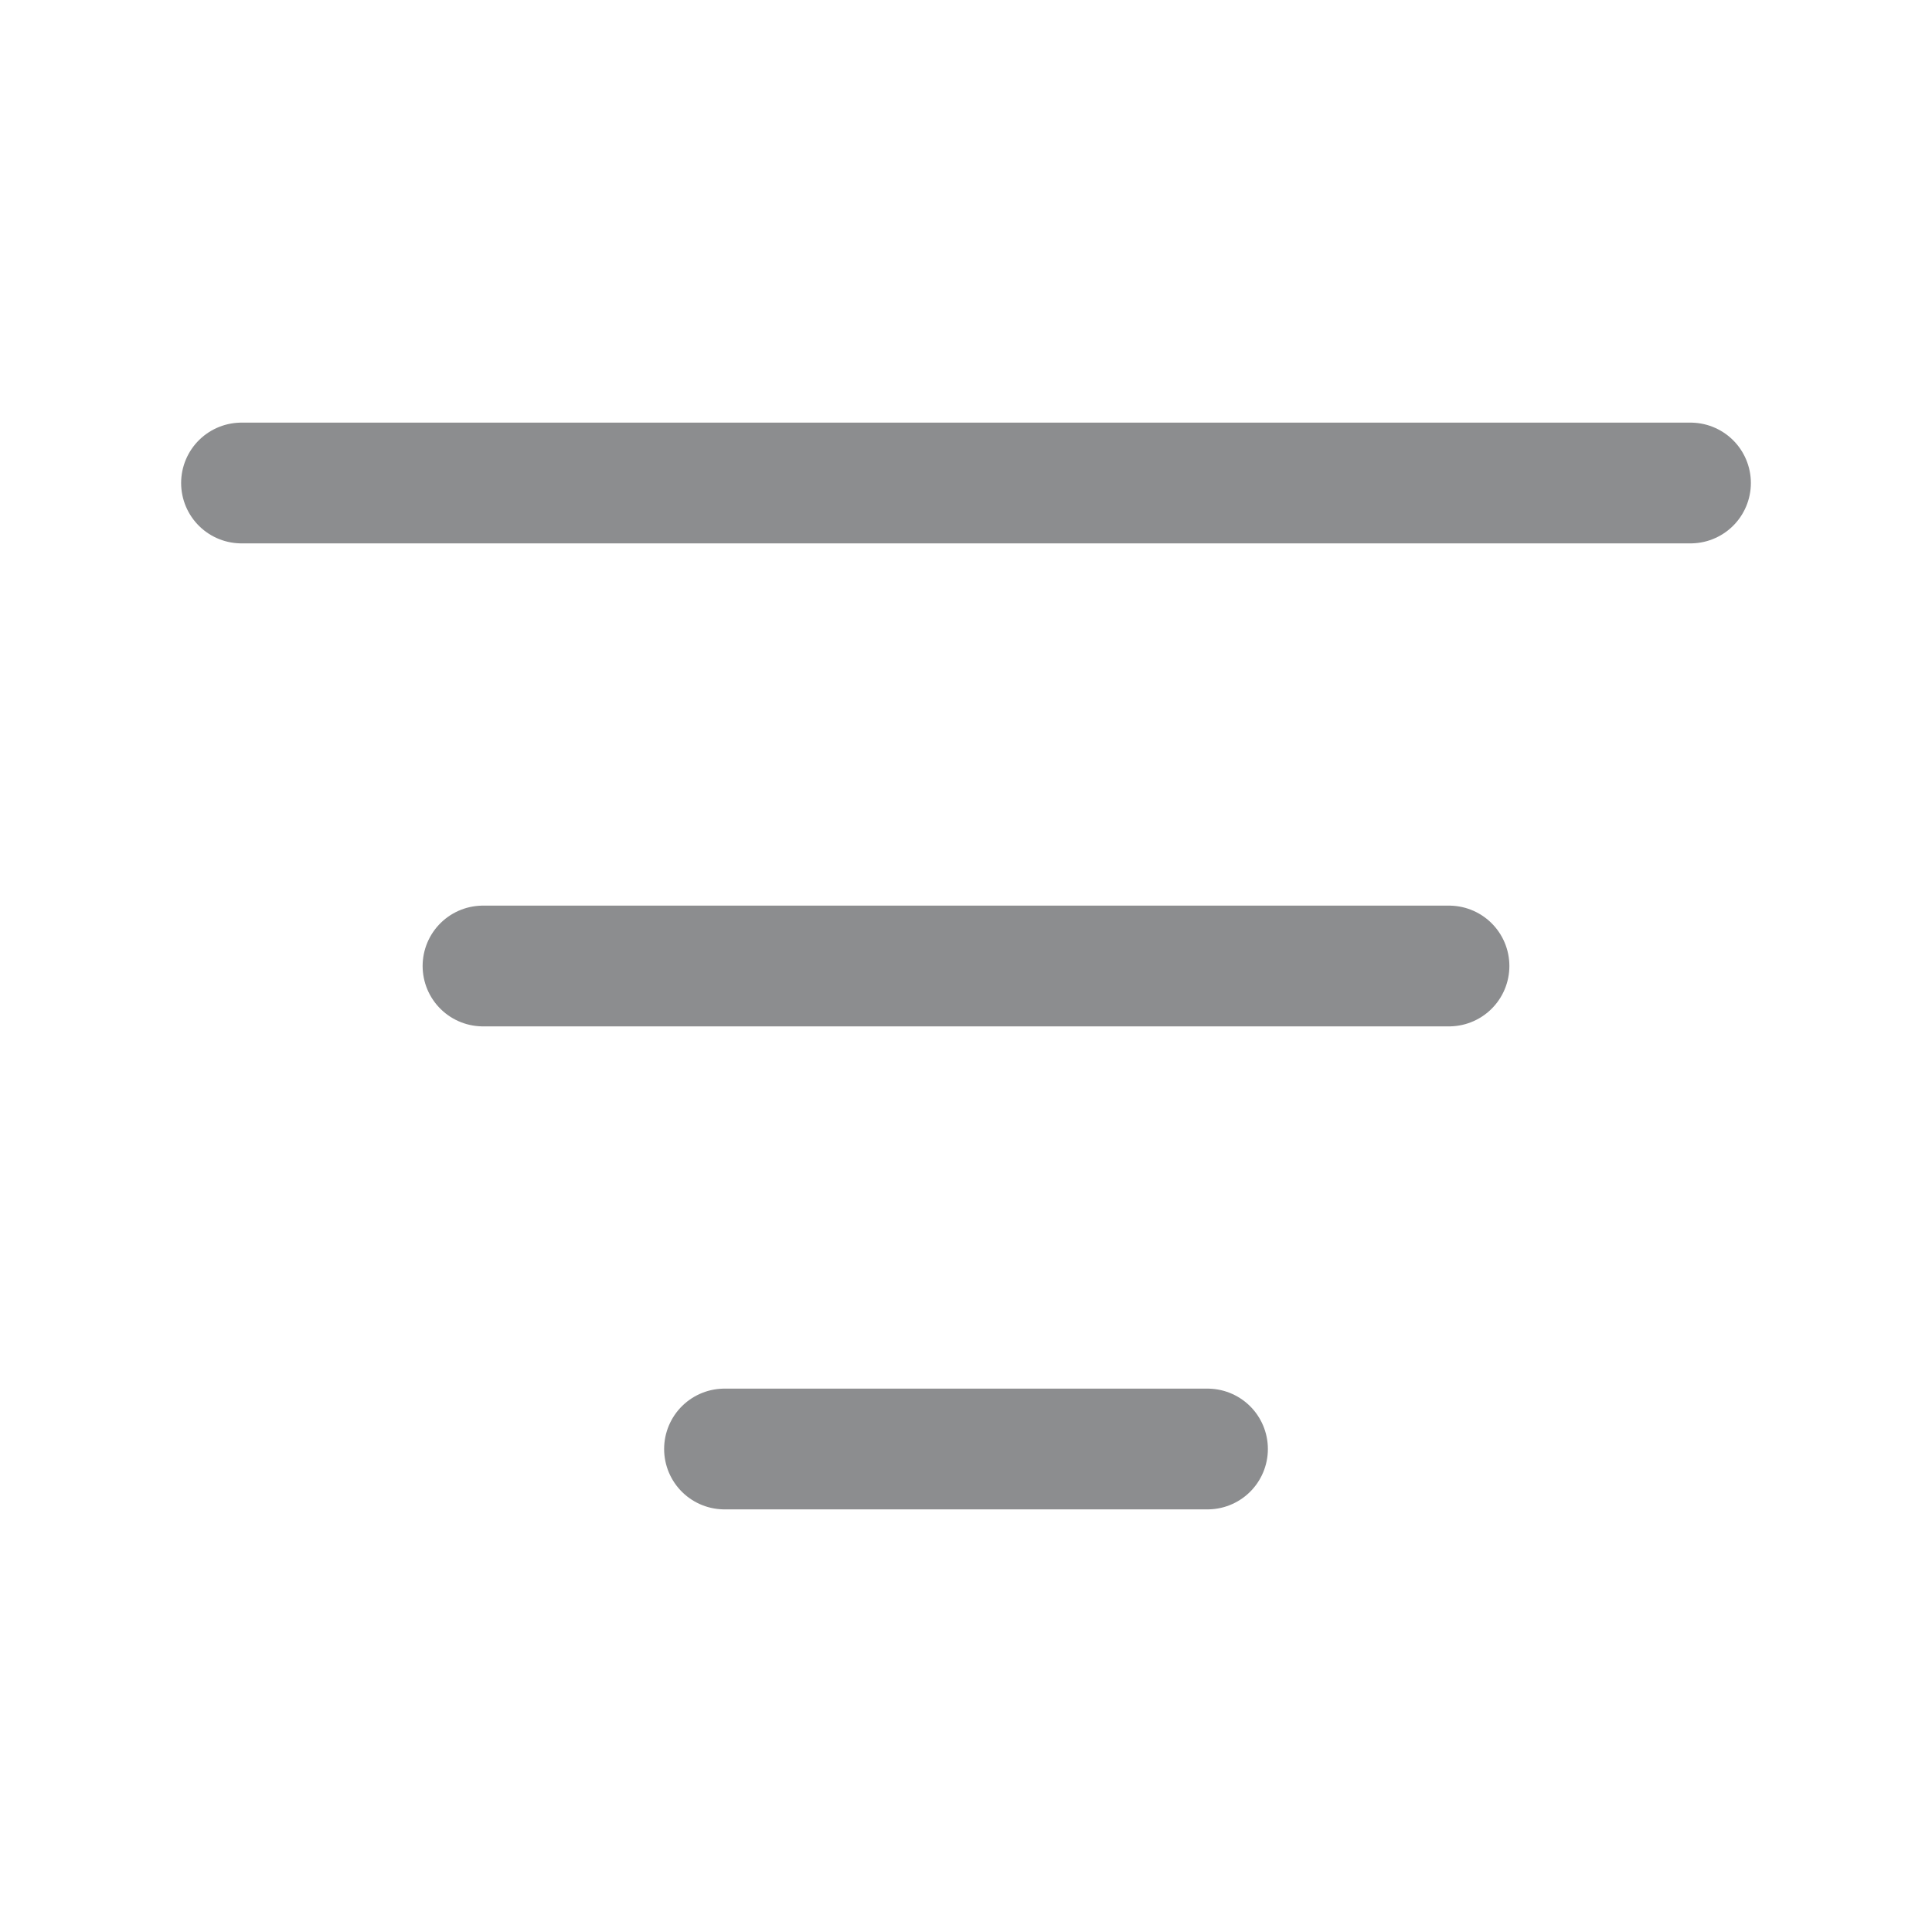
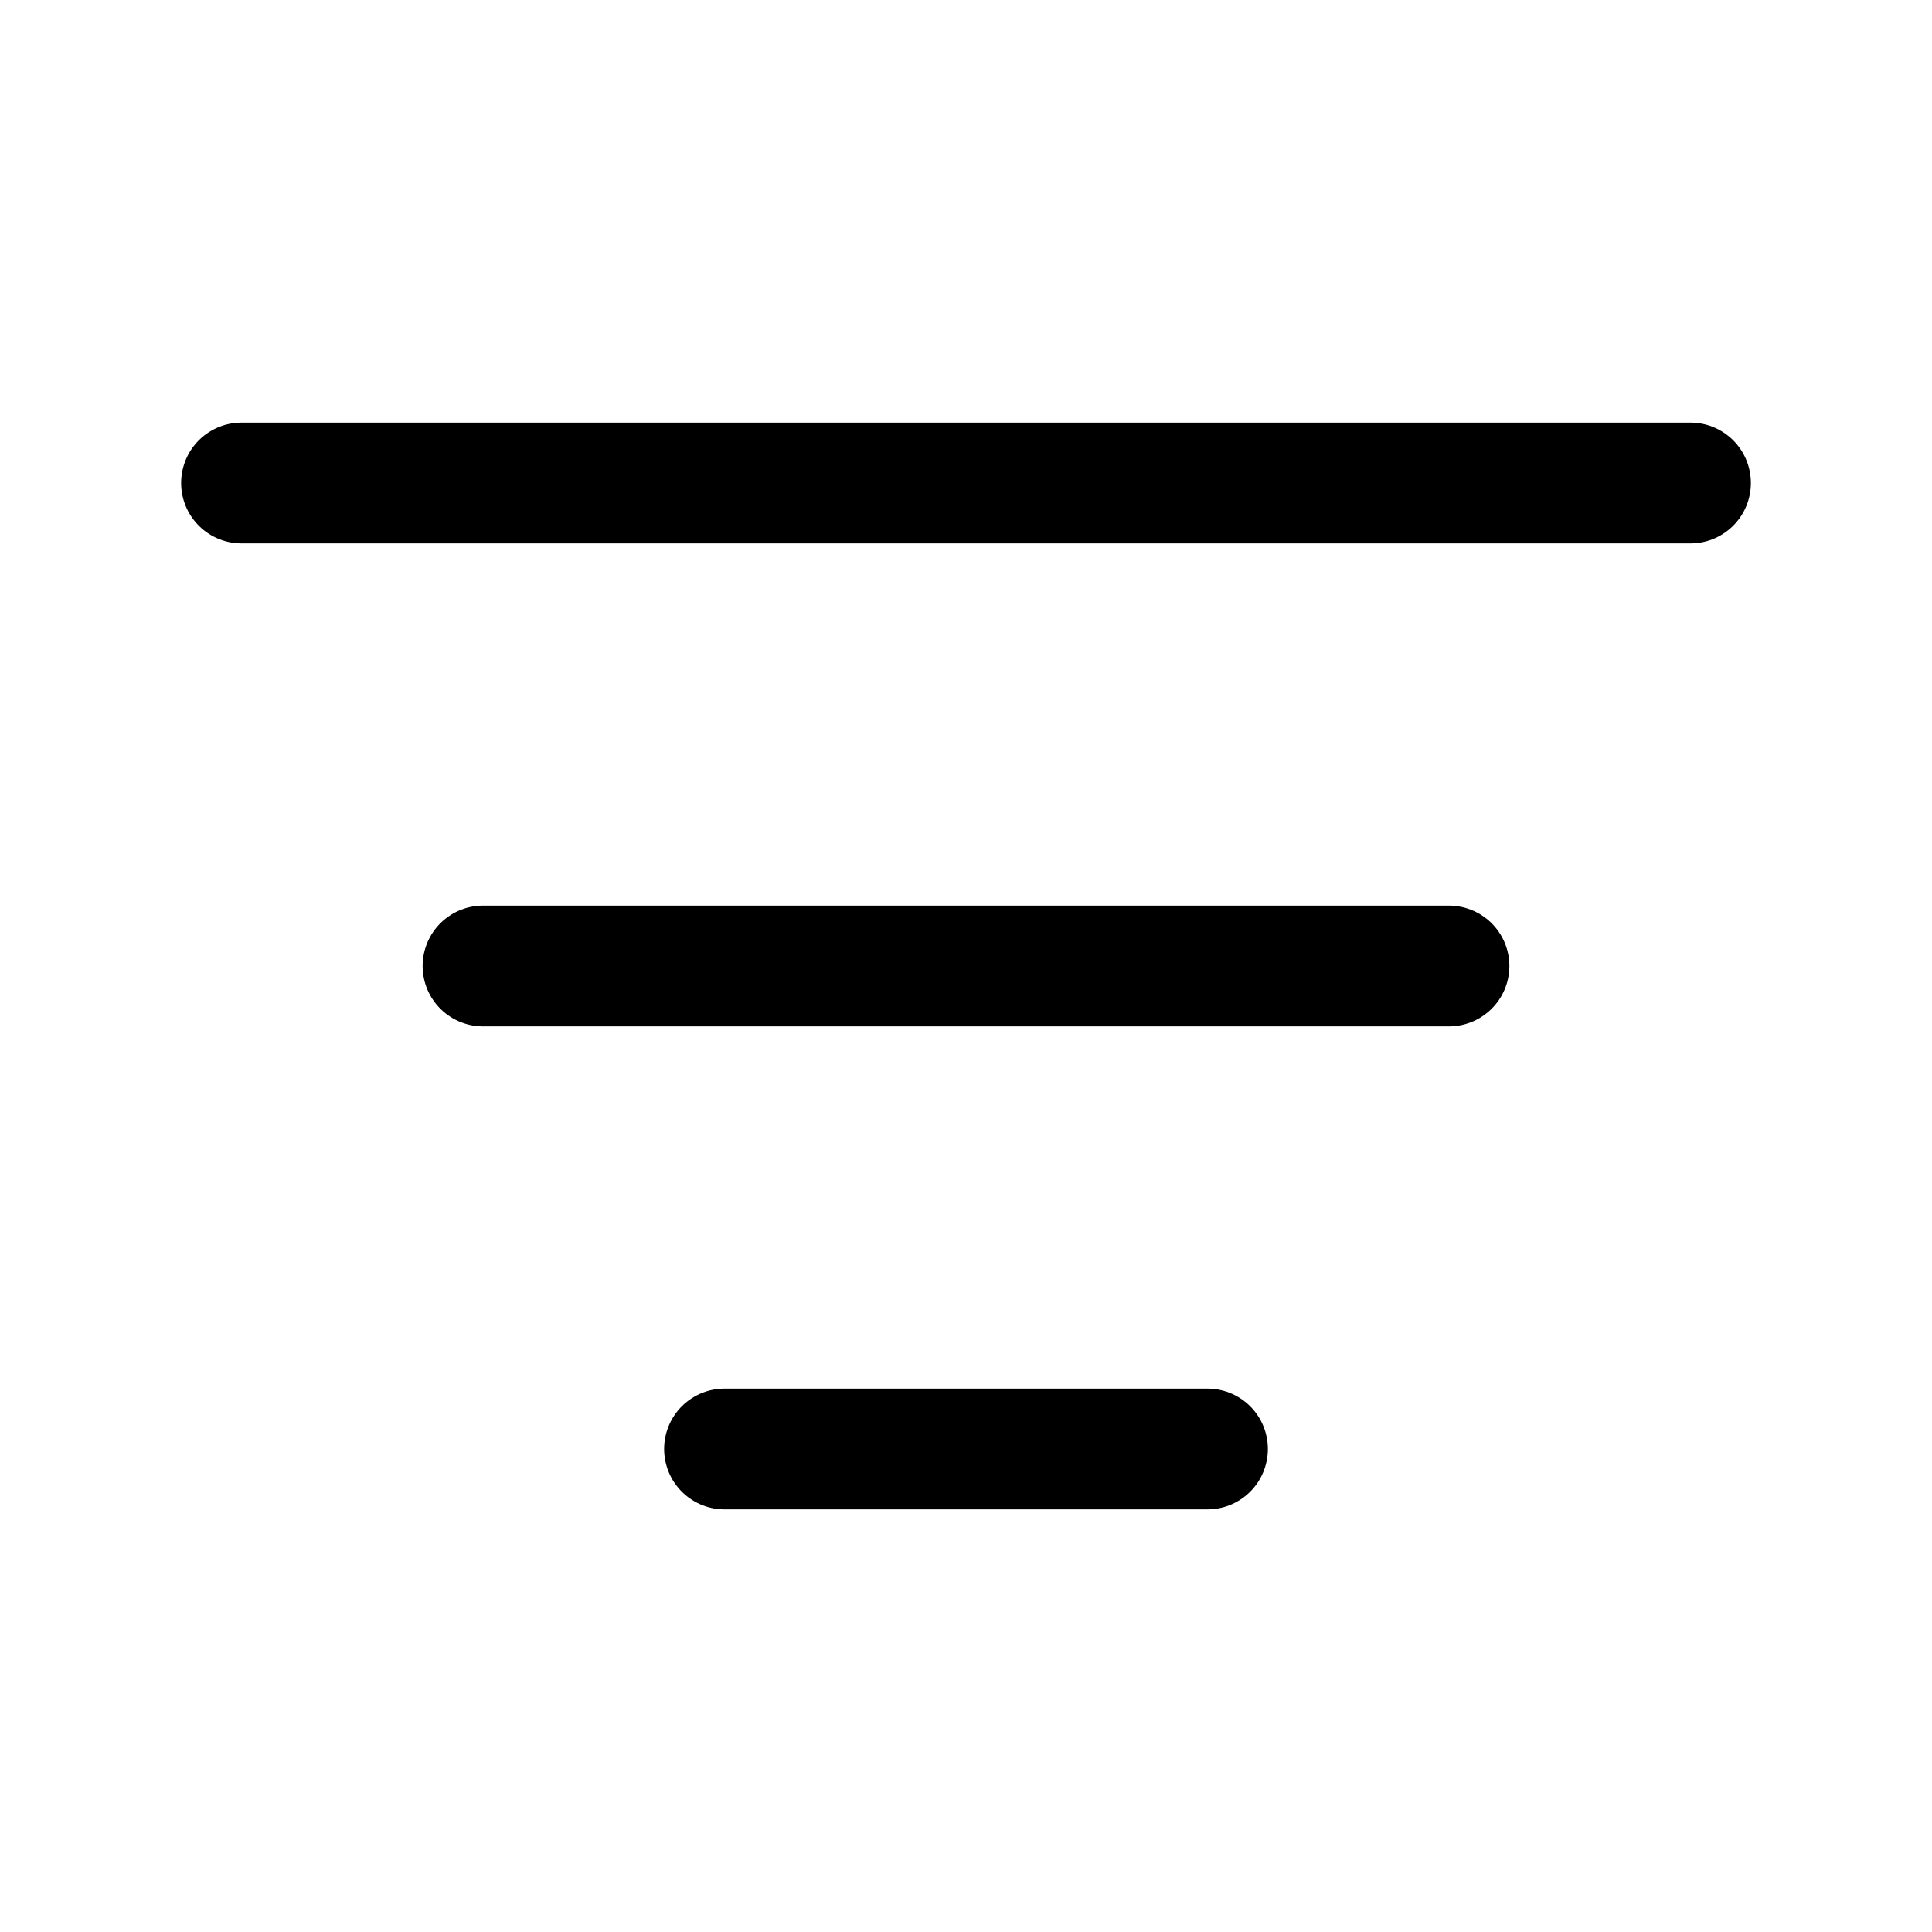
<svg xmlns="http://www.w3.org/2000/svg" width="16" height="16" viewBox="0 0 16 16" fill="none">
-   <path d="M4 8H12M2 4H14M6 12H10" stroke="#8C8D8F" stroke-linecap="round" stroke-linejoin="round" />
+   <path d="M4 8H12M2 4H14M6 12H10" stroke="currentColor" stroke-linecap="round" stroke-linejoin="round" />
</svg>
